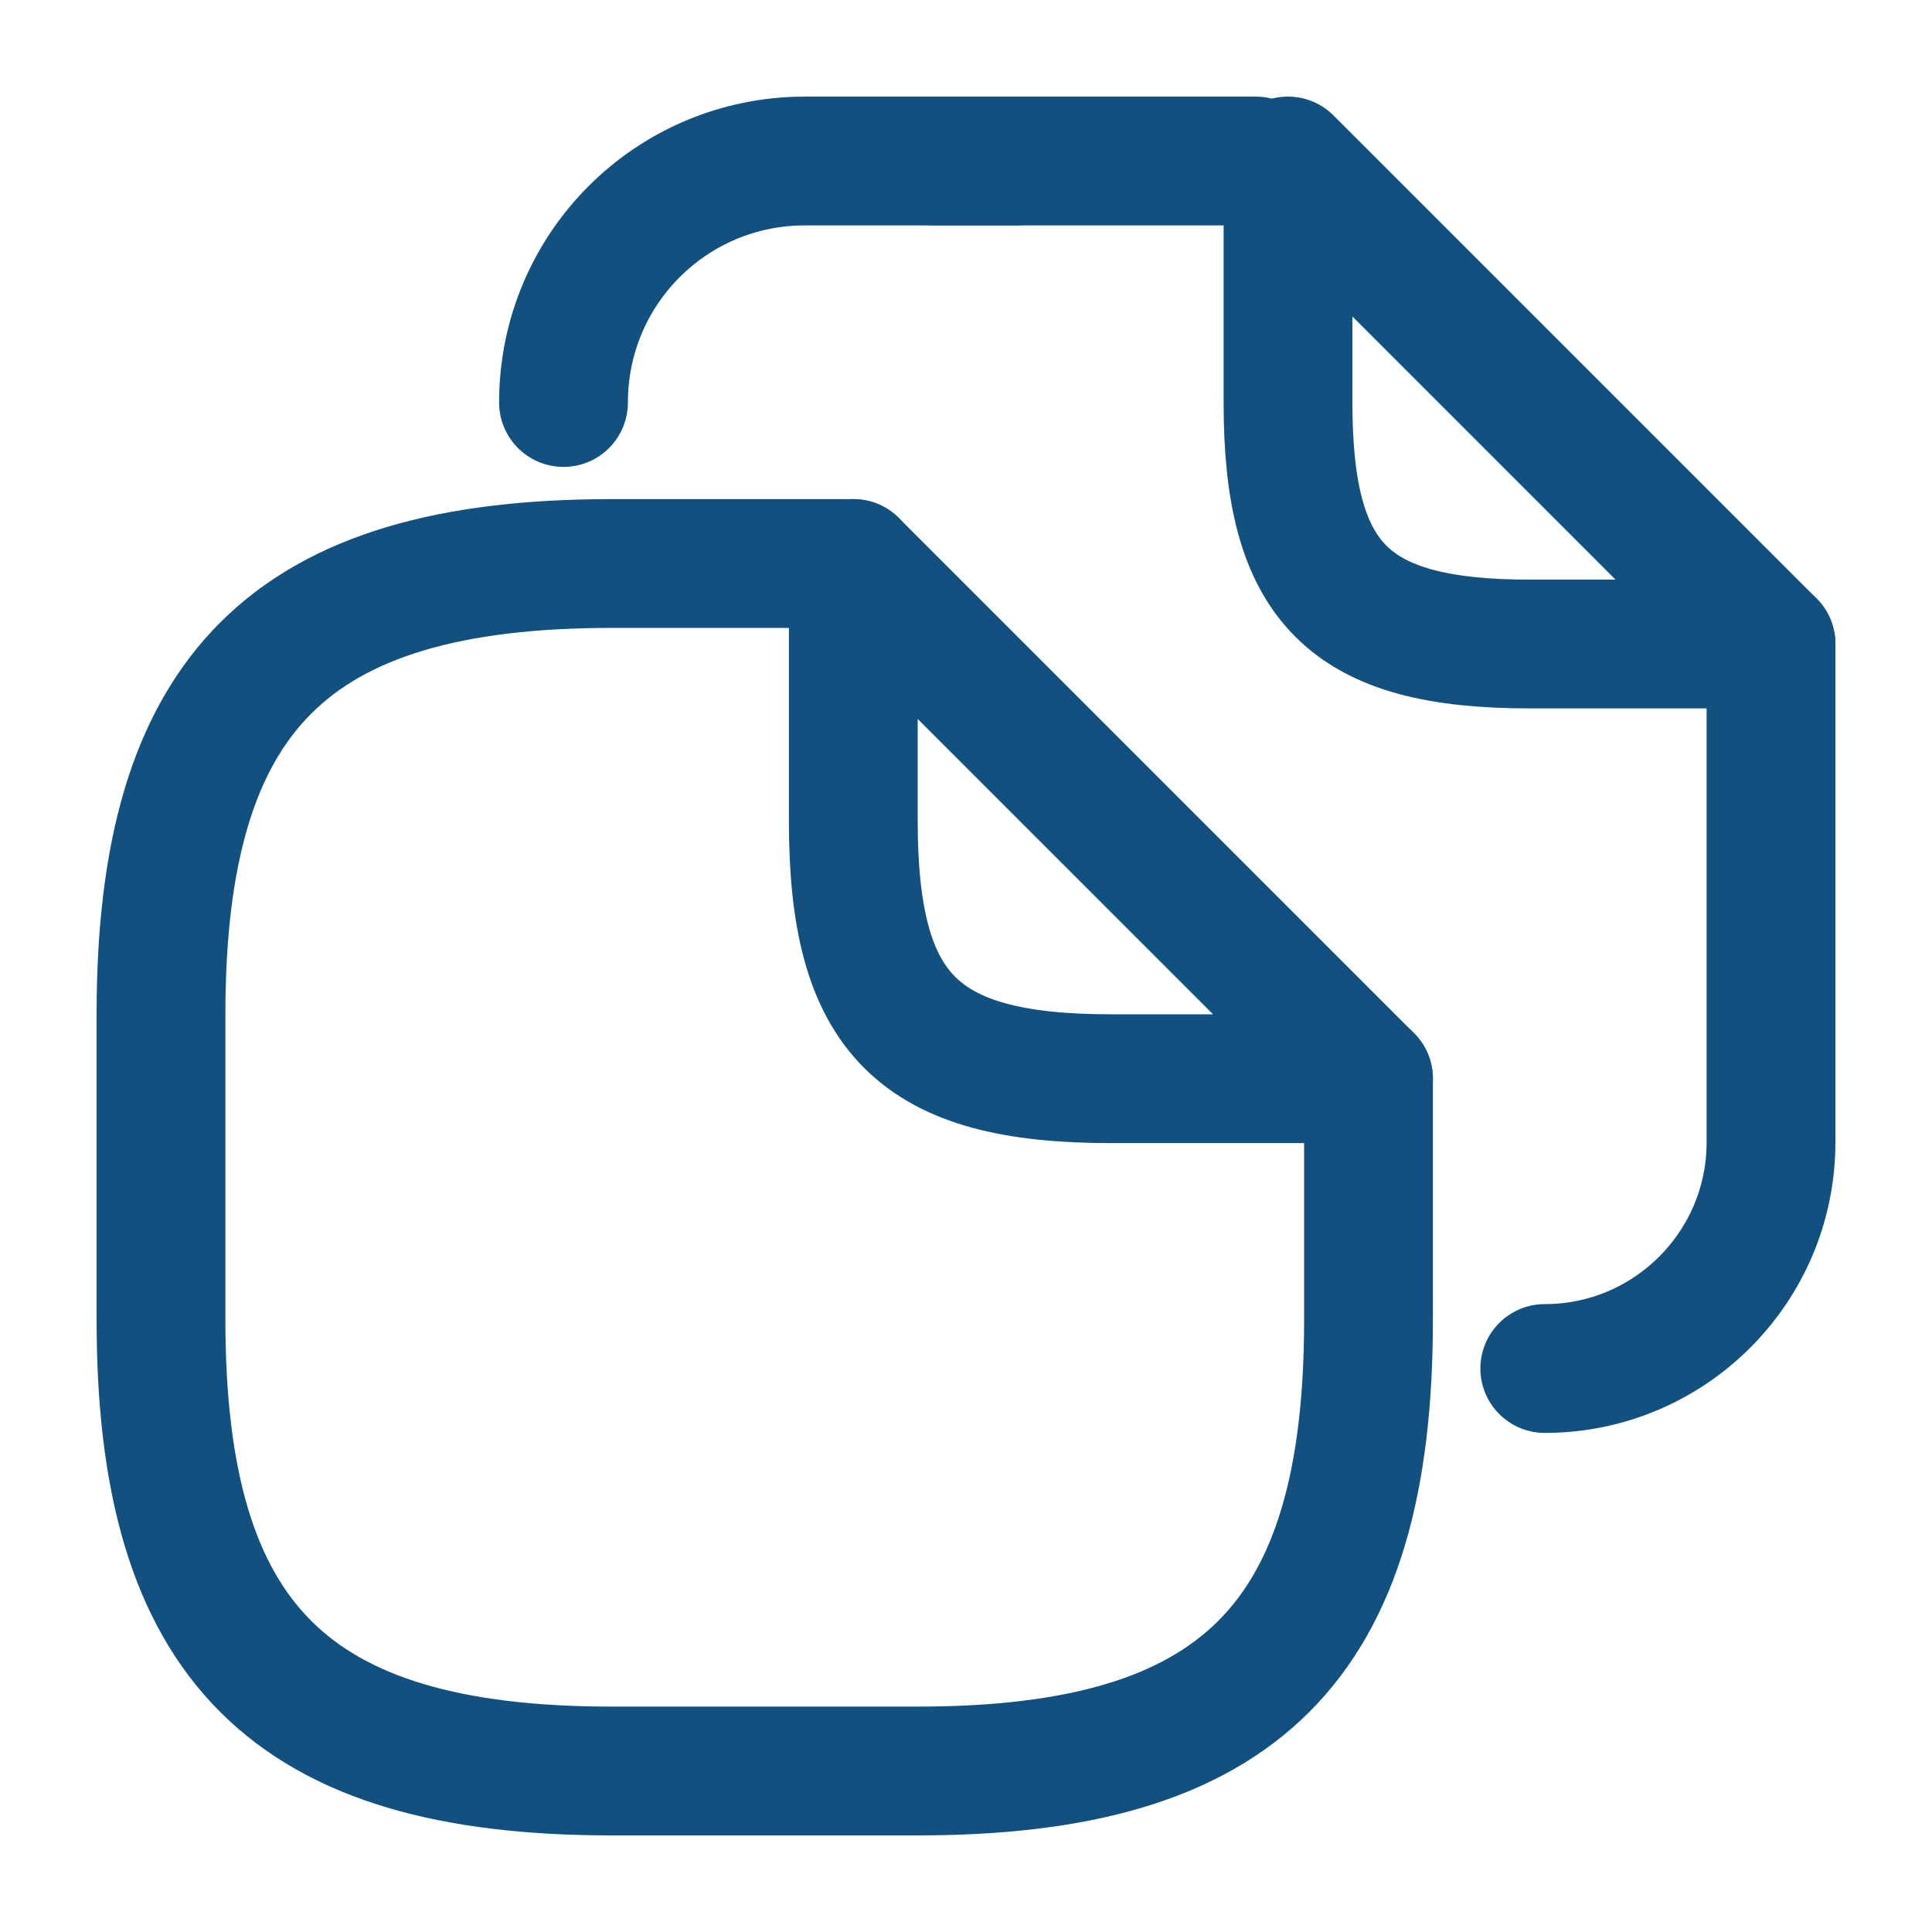
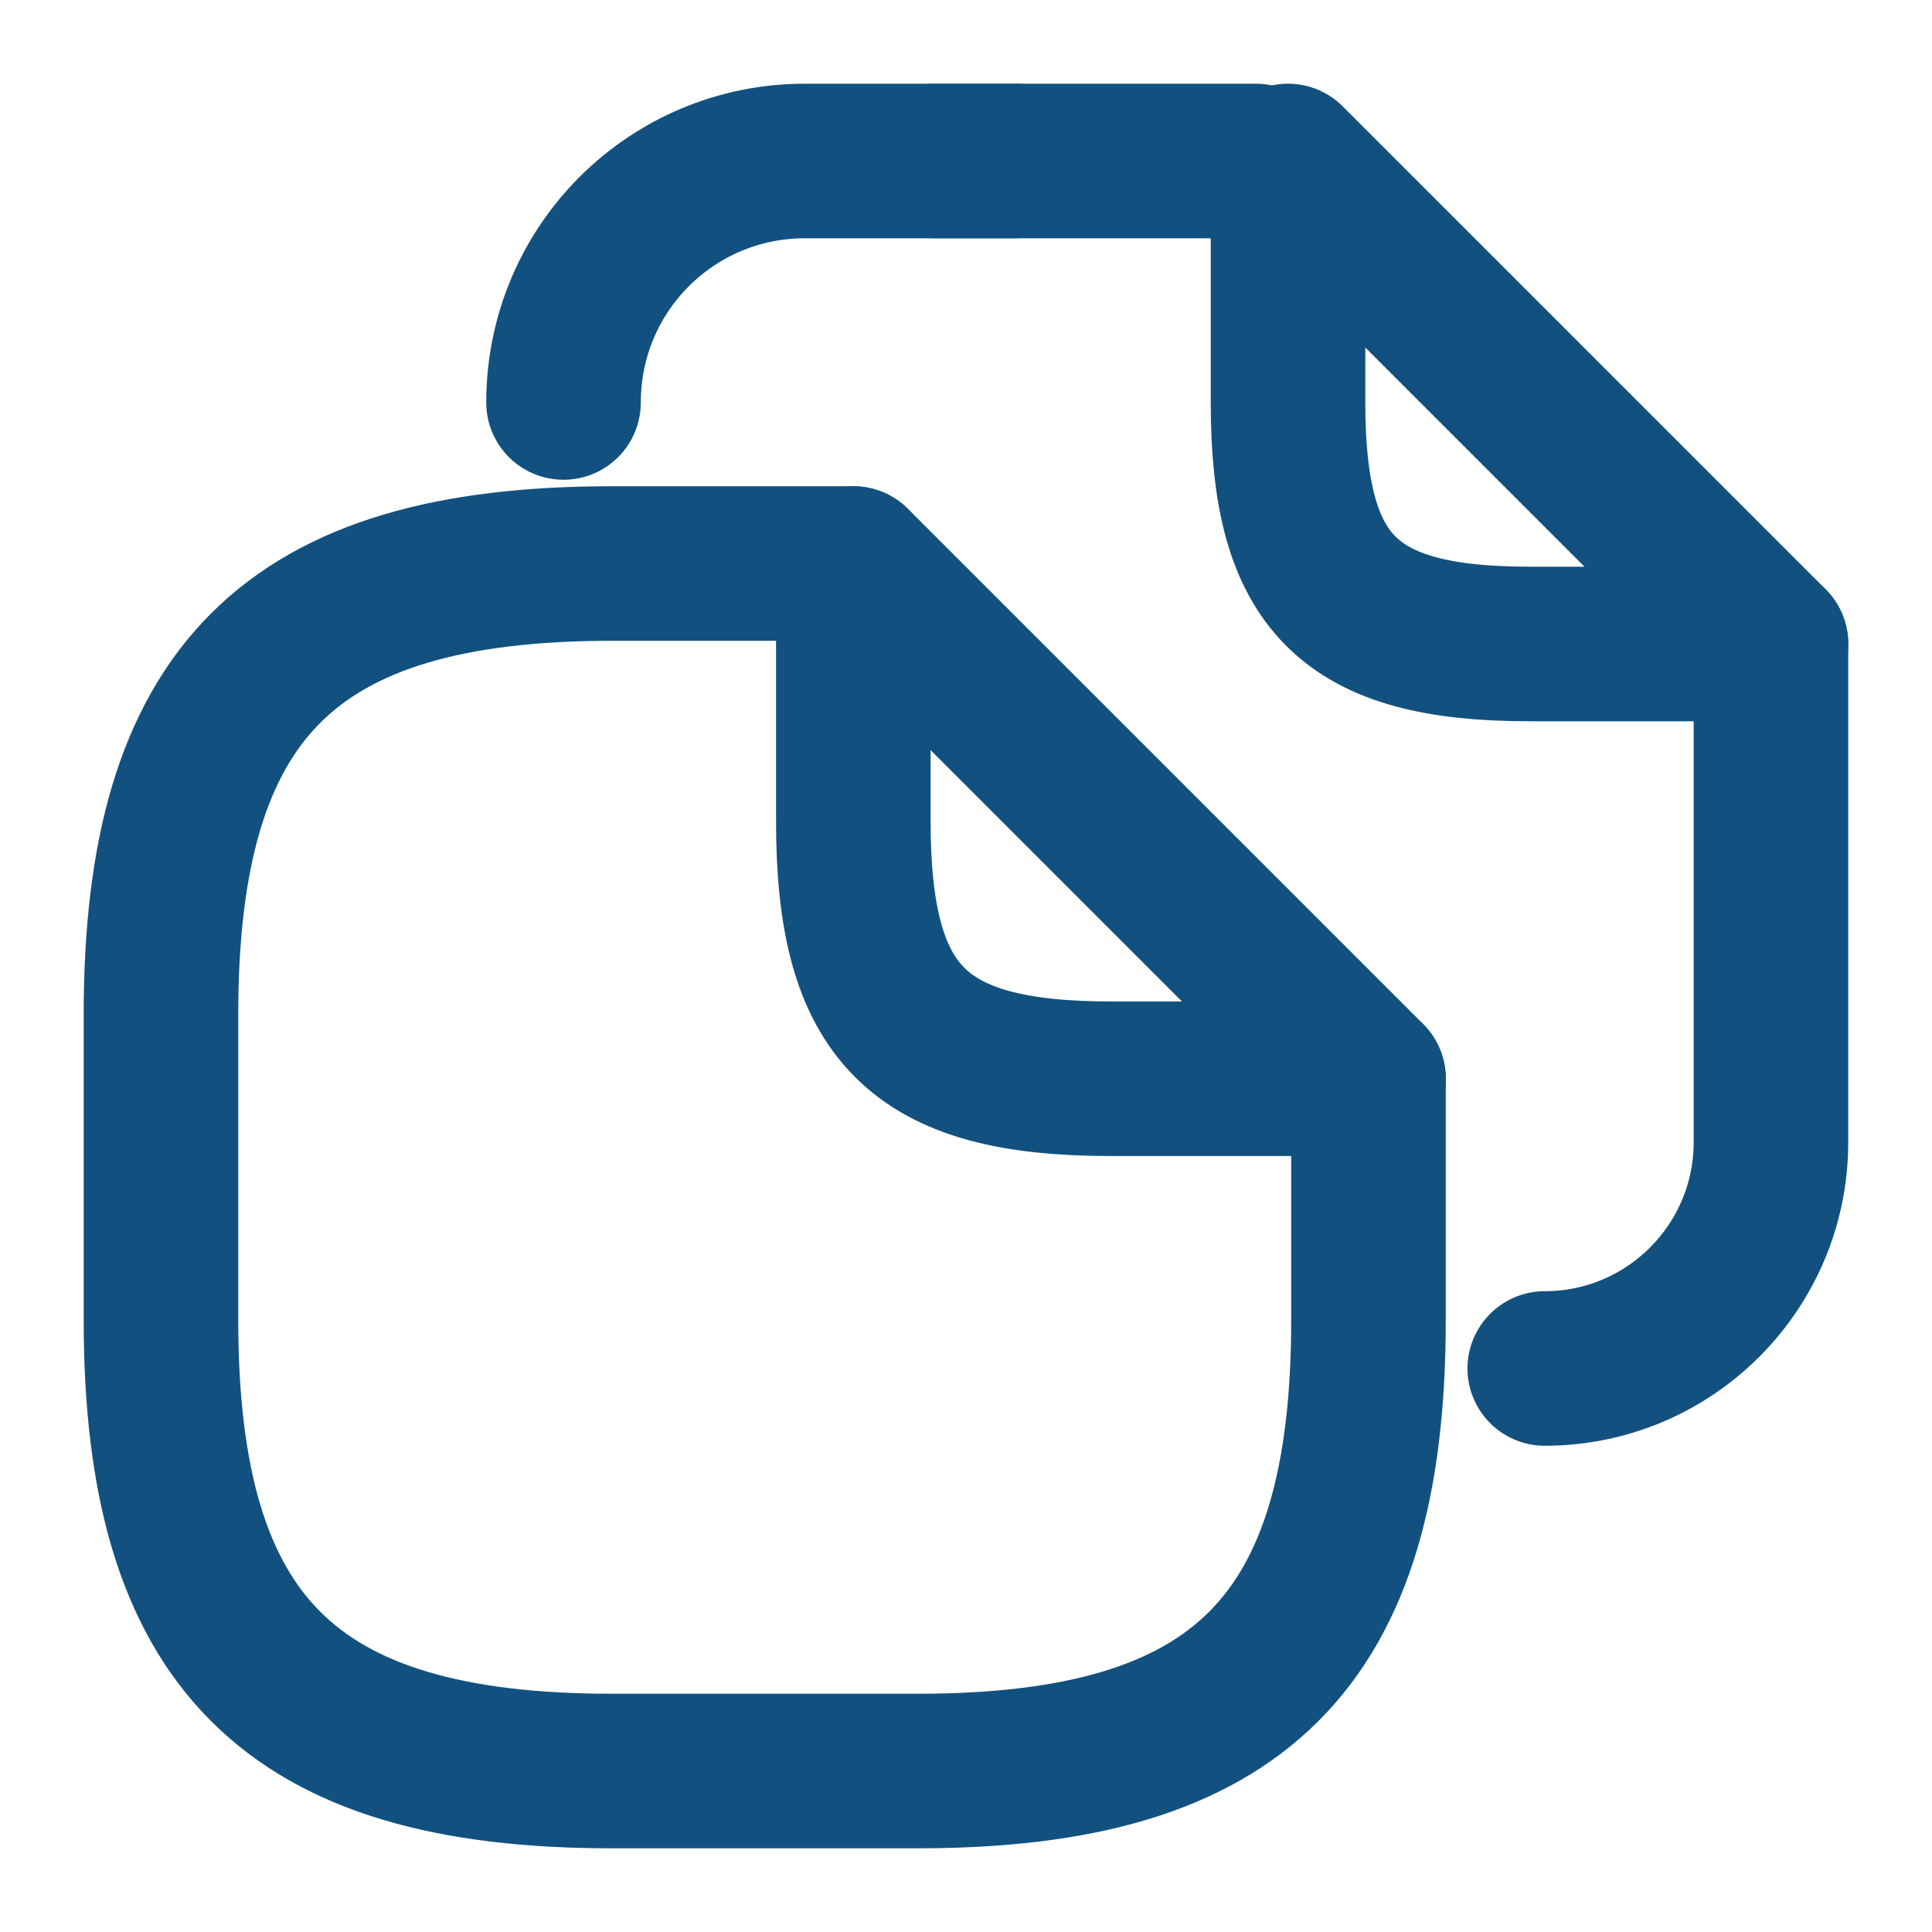
- <svg xmlns="http://www.w3.org/2000/svg" width="30" height="30" viewBox="0 0 30 30" fill="none">
-   <path d="M21.25 16.75V20.5C21.25 25.5 19.25 27.5 14.25 27.5H9.5C4.5 27.5 2.5 25.5 2.5 20.5V15.75C2.5 10.75 4.5 8.75 9.5 8.75H13.25" stroke="#12517F" stroke-width="2" stroke-linecap="round" stroke-linejoin="round" />
-   <path d="M21.25 16.75H17.25C14.25 16.75 13.25 15.75 13.25 12.75V8.75L21.25 16.75Z" stroke="#12517F" stroke-width="2" stroke-linecap="round" stroke-linejoin="round" />
-   <path d="M14.5 2.5H19.5" stroke="#12517F" stroke-width="2" stroke-linecap="round" stroke-linejoin="round" />
-   <path d="M8.75 6.25C8.75 4.175 10.425 2.5 12.5 2.5H15.775" stroke="#12517F" stroke-width="2" stroke-linecap="round" stroke-linejoin="round" />
-   <path d="M27.5 10V17.738C27.5 19.675 25.925 21.25 23.987 21.25" stroke="#12517F" stroke-width="2" stroke-linecap="round" stroke-linejoin="round" />
-   <path d="M27.5 10H23.75C20.938 10 20 9.062 20 6.25V2.5L27.5 10Z" stroke="#12517F" stroke-width="2" stroke-linecap="round" stroke-linejoin="round" />
+ <svg xmlns="http://www.w3.org/2000/svg" width="25" height="25" viewBox="0 0 25 25" fill="none">
+   <path d="M17.708 13.959V17.084C17.708 21.25 16.041 22.917 11.875 22.917H7.916C3.75 22.917 2.083 21.25 2.083 17.084V13.125C2.083 8.959 3.75 7.292 7.916 7.292H11.041" stroke="#12517F" stroke-width="2" stroke-linecap="round" stroke-linejoin="round" />
+   <path d="M17.709 13.959H14.375C11.875 13.959 11.042 13.125 11.042 10.625V7.292L17.709 13.959Z" stroke="#12517F" stroke-width="2" stroke-linecap="round" stroke-linejoin="round" />
+   <path d="M12.083 2.083H16.25" stroke="#12517F" stroke-width="2" stroke-linecap="round" stroke-linejoin="round" />
+   <path d="M7.292 5.208C7.292 3.479 8.688 2.083 10.417 2.083H13.146" stroke="#12517F" stroke-width="2" stroke-linecap="round" stroke-linejoin="round" />
+   <path d="M22.916 8.333V14.781C22.916 16.395 21.604 17.708 19.989 17.708" stroke="#12517F" stroke-width="2" stroke-linecap="round" stroke-linejoin="round" />
+   <path d="M22.917 8.333H19.792C17.448 8.333 16.667 7.552 16.667 5.208V2.083L22.917 8.333Z" stroke="#12517F" stroke-width="2" stroke-linecap="round" stroke-linejoin="round" />
</svg>
